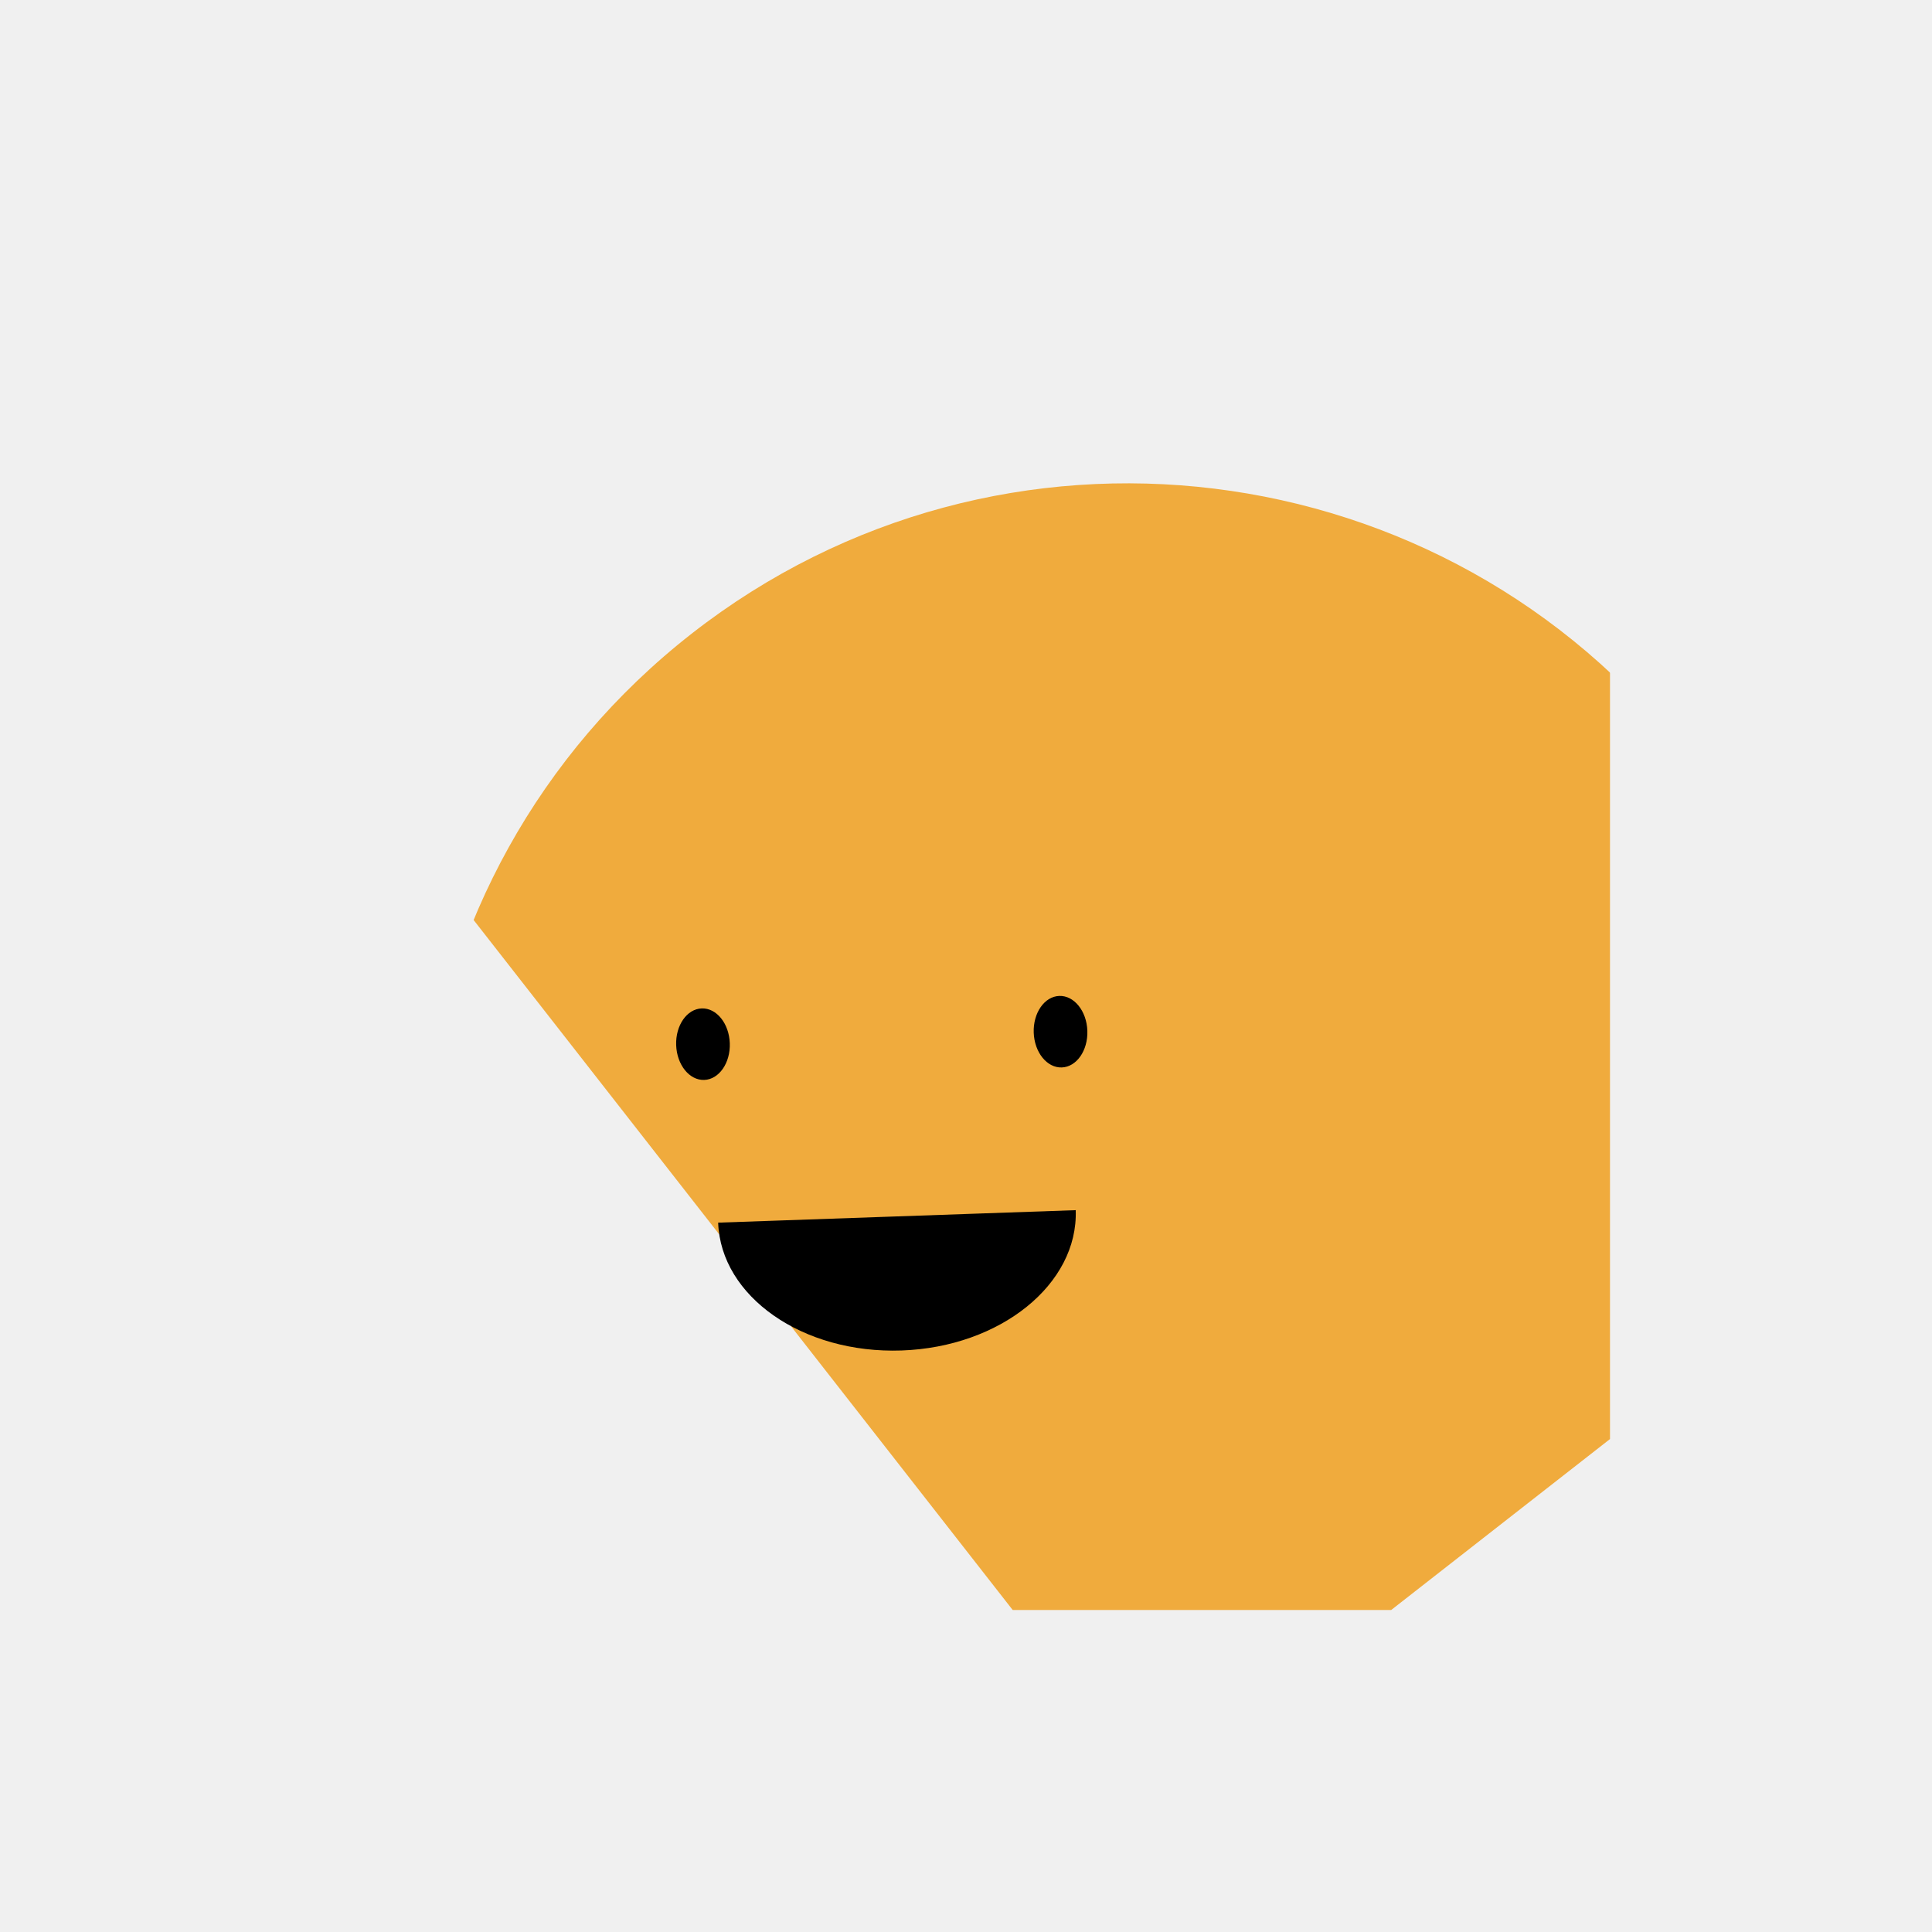
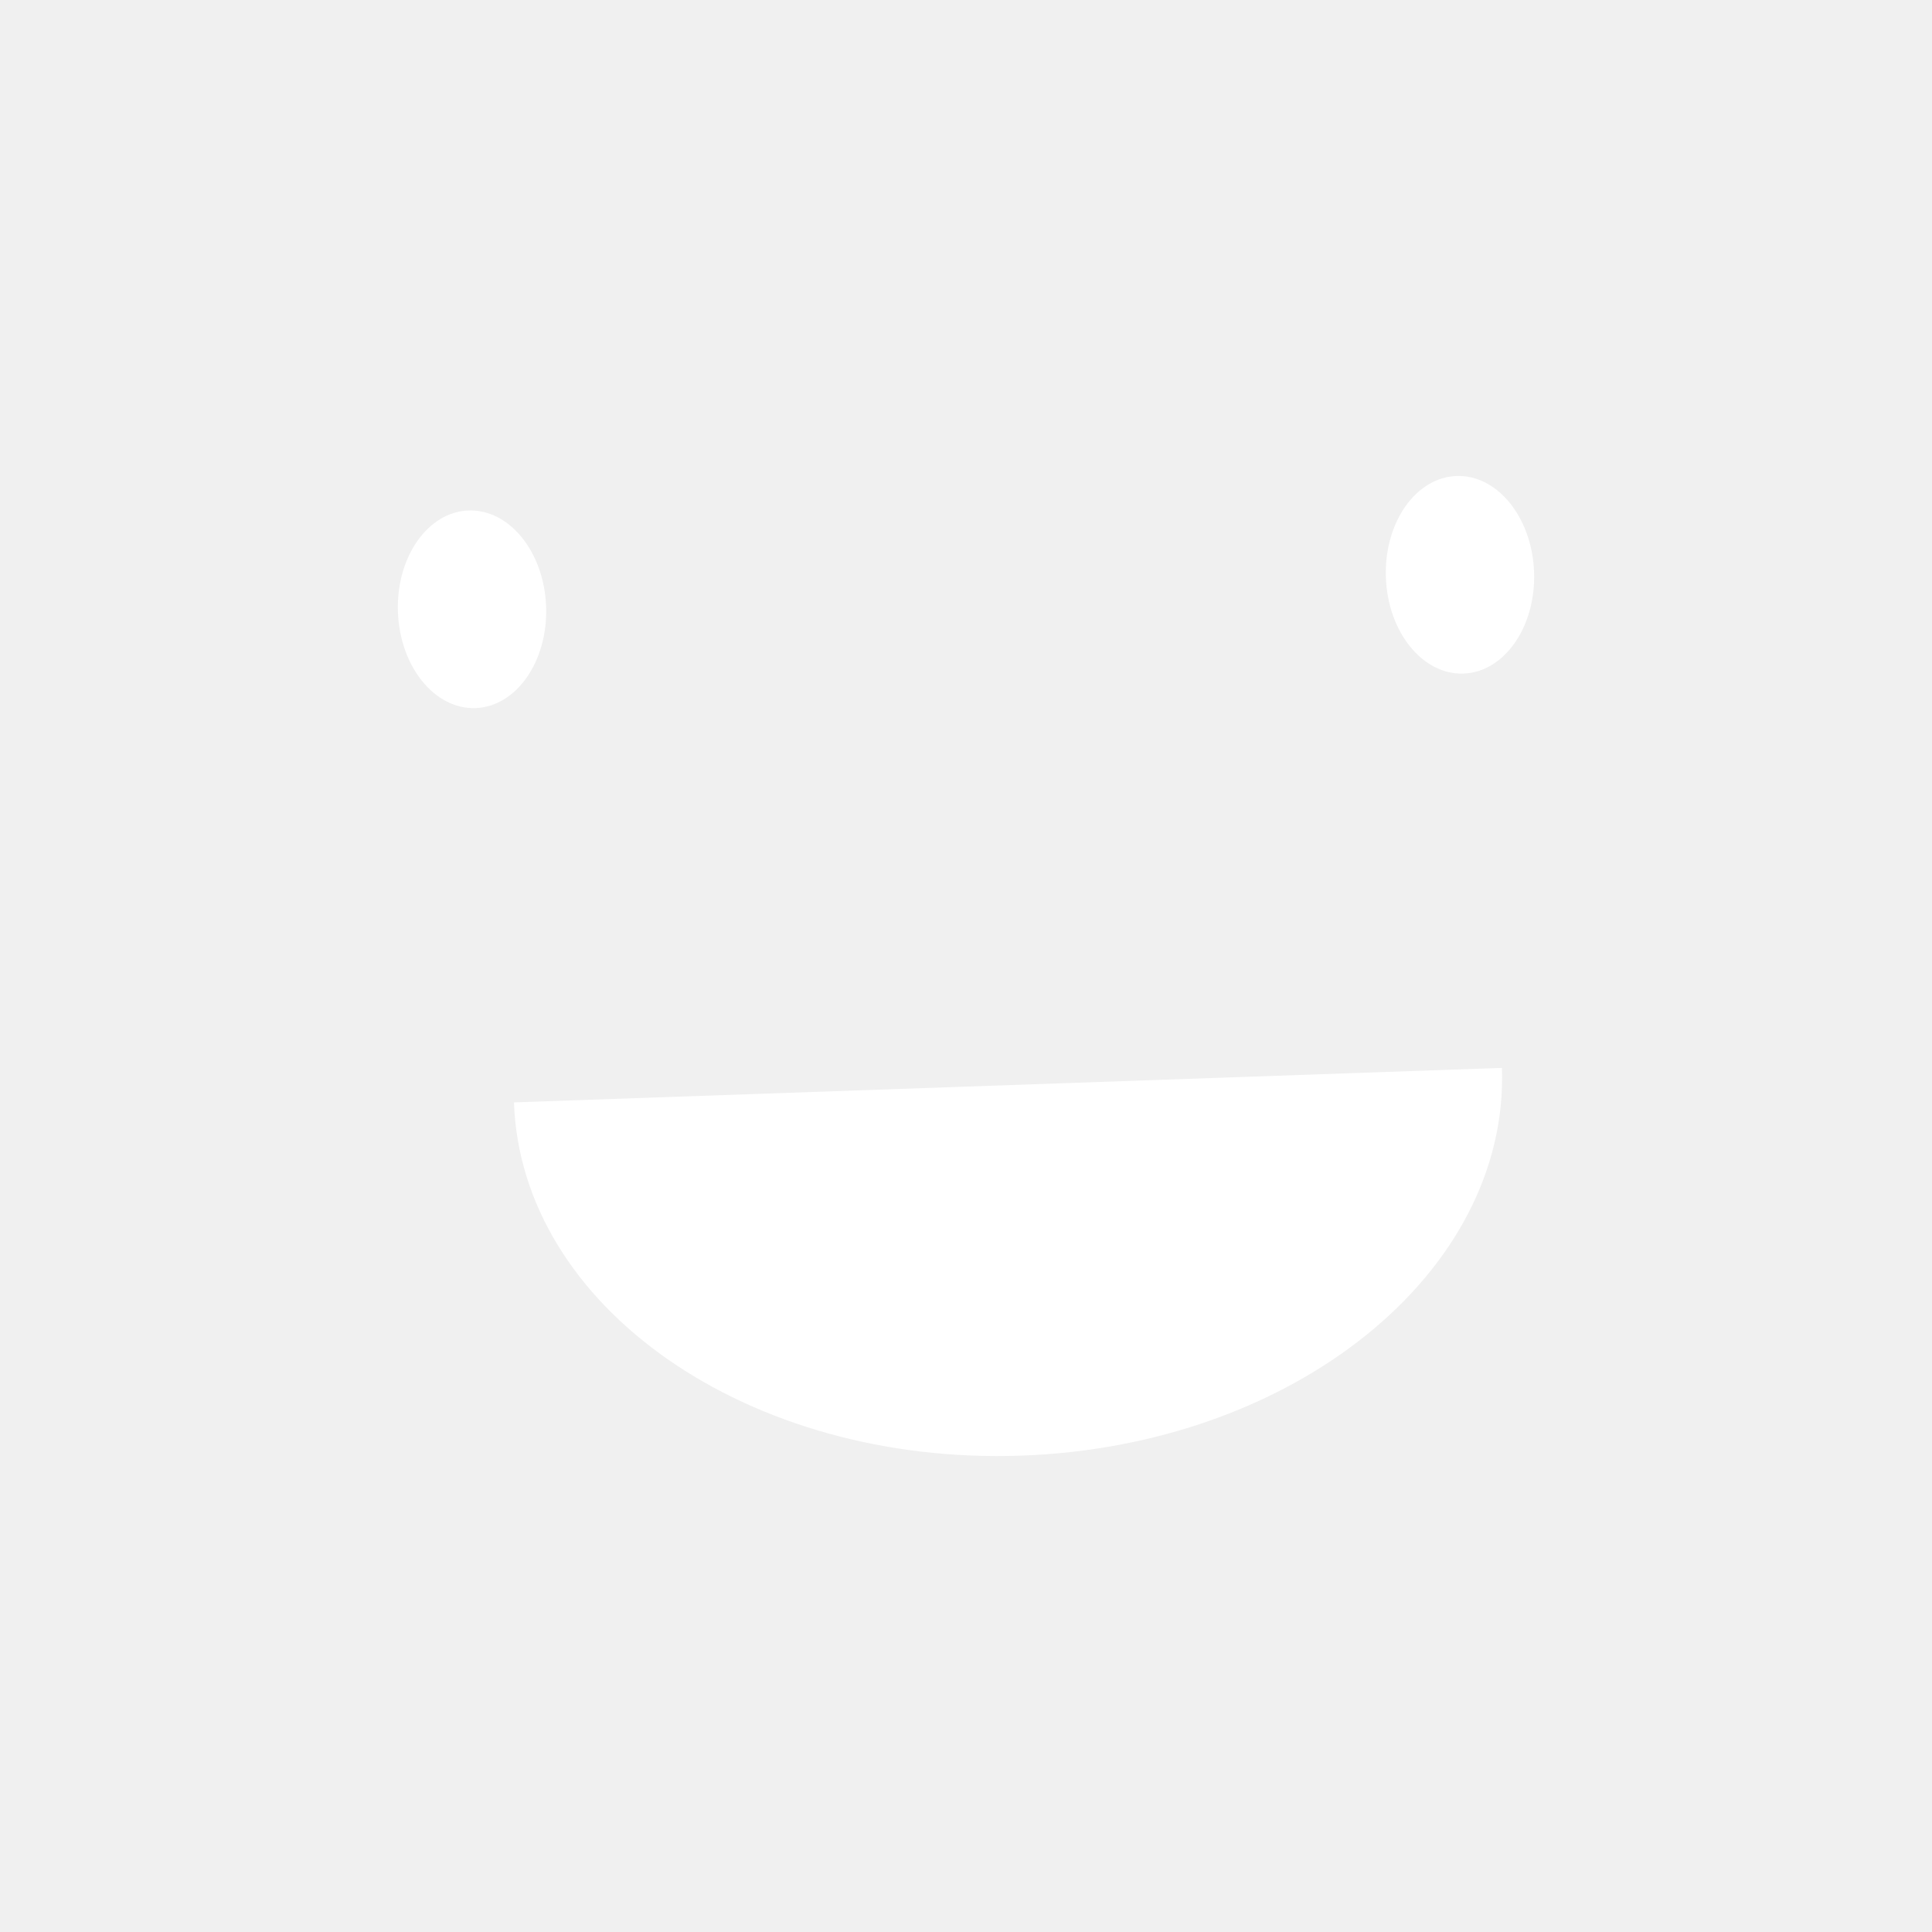
<svg xmlns="http://www.w3.org/2000/svg" viewBox="0 0 42 42" version="1.1" id="svg8">
  <defs id="defs12">
    <mask id="mask__beam" maskUnits="userSpaceOnUse" x="0" y="0" width="36" height="36">
      <rect width="36" height="36" rx="72" fill="#ffffff" id="rect2" x="0" y="0" />
    </mask>
    <mask maskUnits="userSpaceOnUse" id="mask31">
      <rect width="28" height="28" fill="#92a1c6" id="rect33" x="7" y="7" style="fill:#ffffff;stroke-width:4.233" transform="rotate(38)" />
    </mask>
  </defs>
  <g fill="none" fill-rule="evenodd" id="g6">
    <rect width="42" height="42" id="rect4" />
  </g>
-   <rect x="-12.028" y="20.112" width="30.8" height="30.8" transform="rotate(-38)" fill="#f0ab3d" rx="30.8" id="rect7" style="stroke-width:4.656" mask="url(#mask31)" />
-   <g transform="matrix(0.777304,-0.02714405,0.02714405,0.777304,4.96438,11.38601)" id="g15" style="stroke-width:2.857">
-     <path d="m 13,20 a 5,3.75 0 0 0 10,0" fill="#000000" id="path9" style="stroke-width:5.442" />
-     <rect x="12" y="14" width="1.5" height="2" rx="1" stroke="none" fill="#000000" id="rect11" style="stroke-width:5.442" />
-     <rect x="22" y="14" width="1.5" height="2" rx="1" stroke="none" fill="#000000" id="rect13" style="stroke-width:5.442" />
+   <g transform="matrix(2.147759,-0.07500138,0.07500138,2.147759,-18.24774,-18.01478)" id="g15" style="stroke-width:1.034">
+     <path d="m 13,20 a 5,3.75 0 0 0 10,0" fill="#000000" id="path9" style="fill:#ffffff;stroke-width:1.97" />
+     <rect x="12" y="14" width="1.5" height="2" rx="1" stroke="none" fill="#000000" id="rect11" style="fill:#ffffff;stroke-width:1.97" />
+     <rect x="22" y="14" width="1.5" height="2" rx="1" stroke="none" fill="#000000" id="rect13" style="fill:#ffffff;stroke-width:1.97" />
  </g>
</svg>
